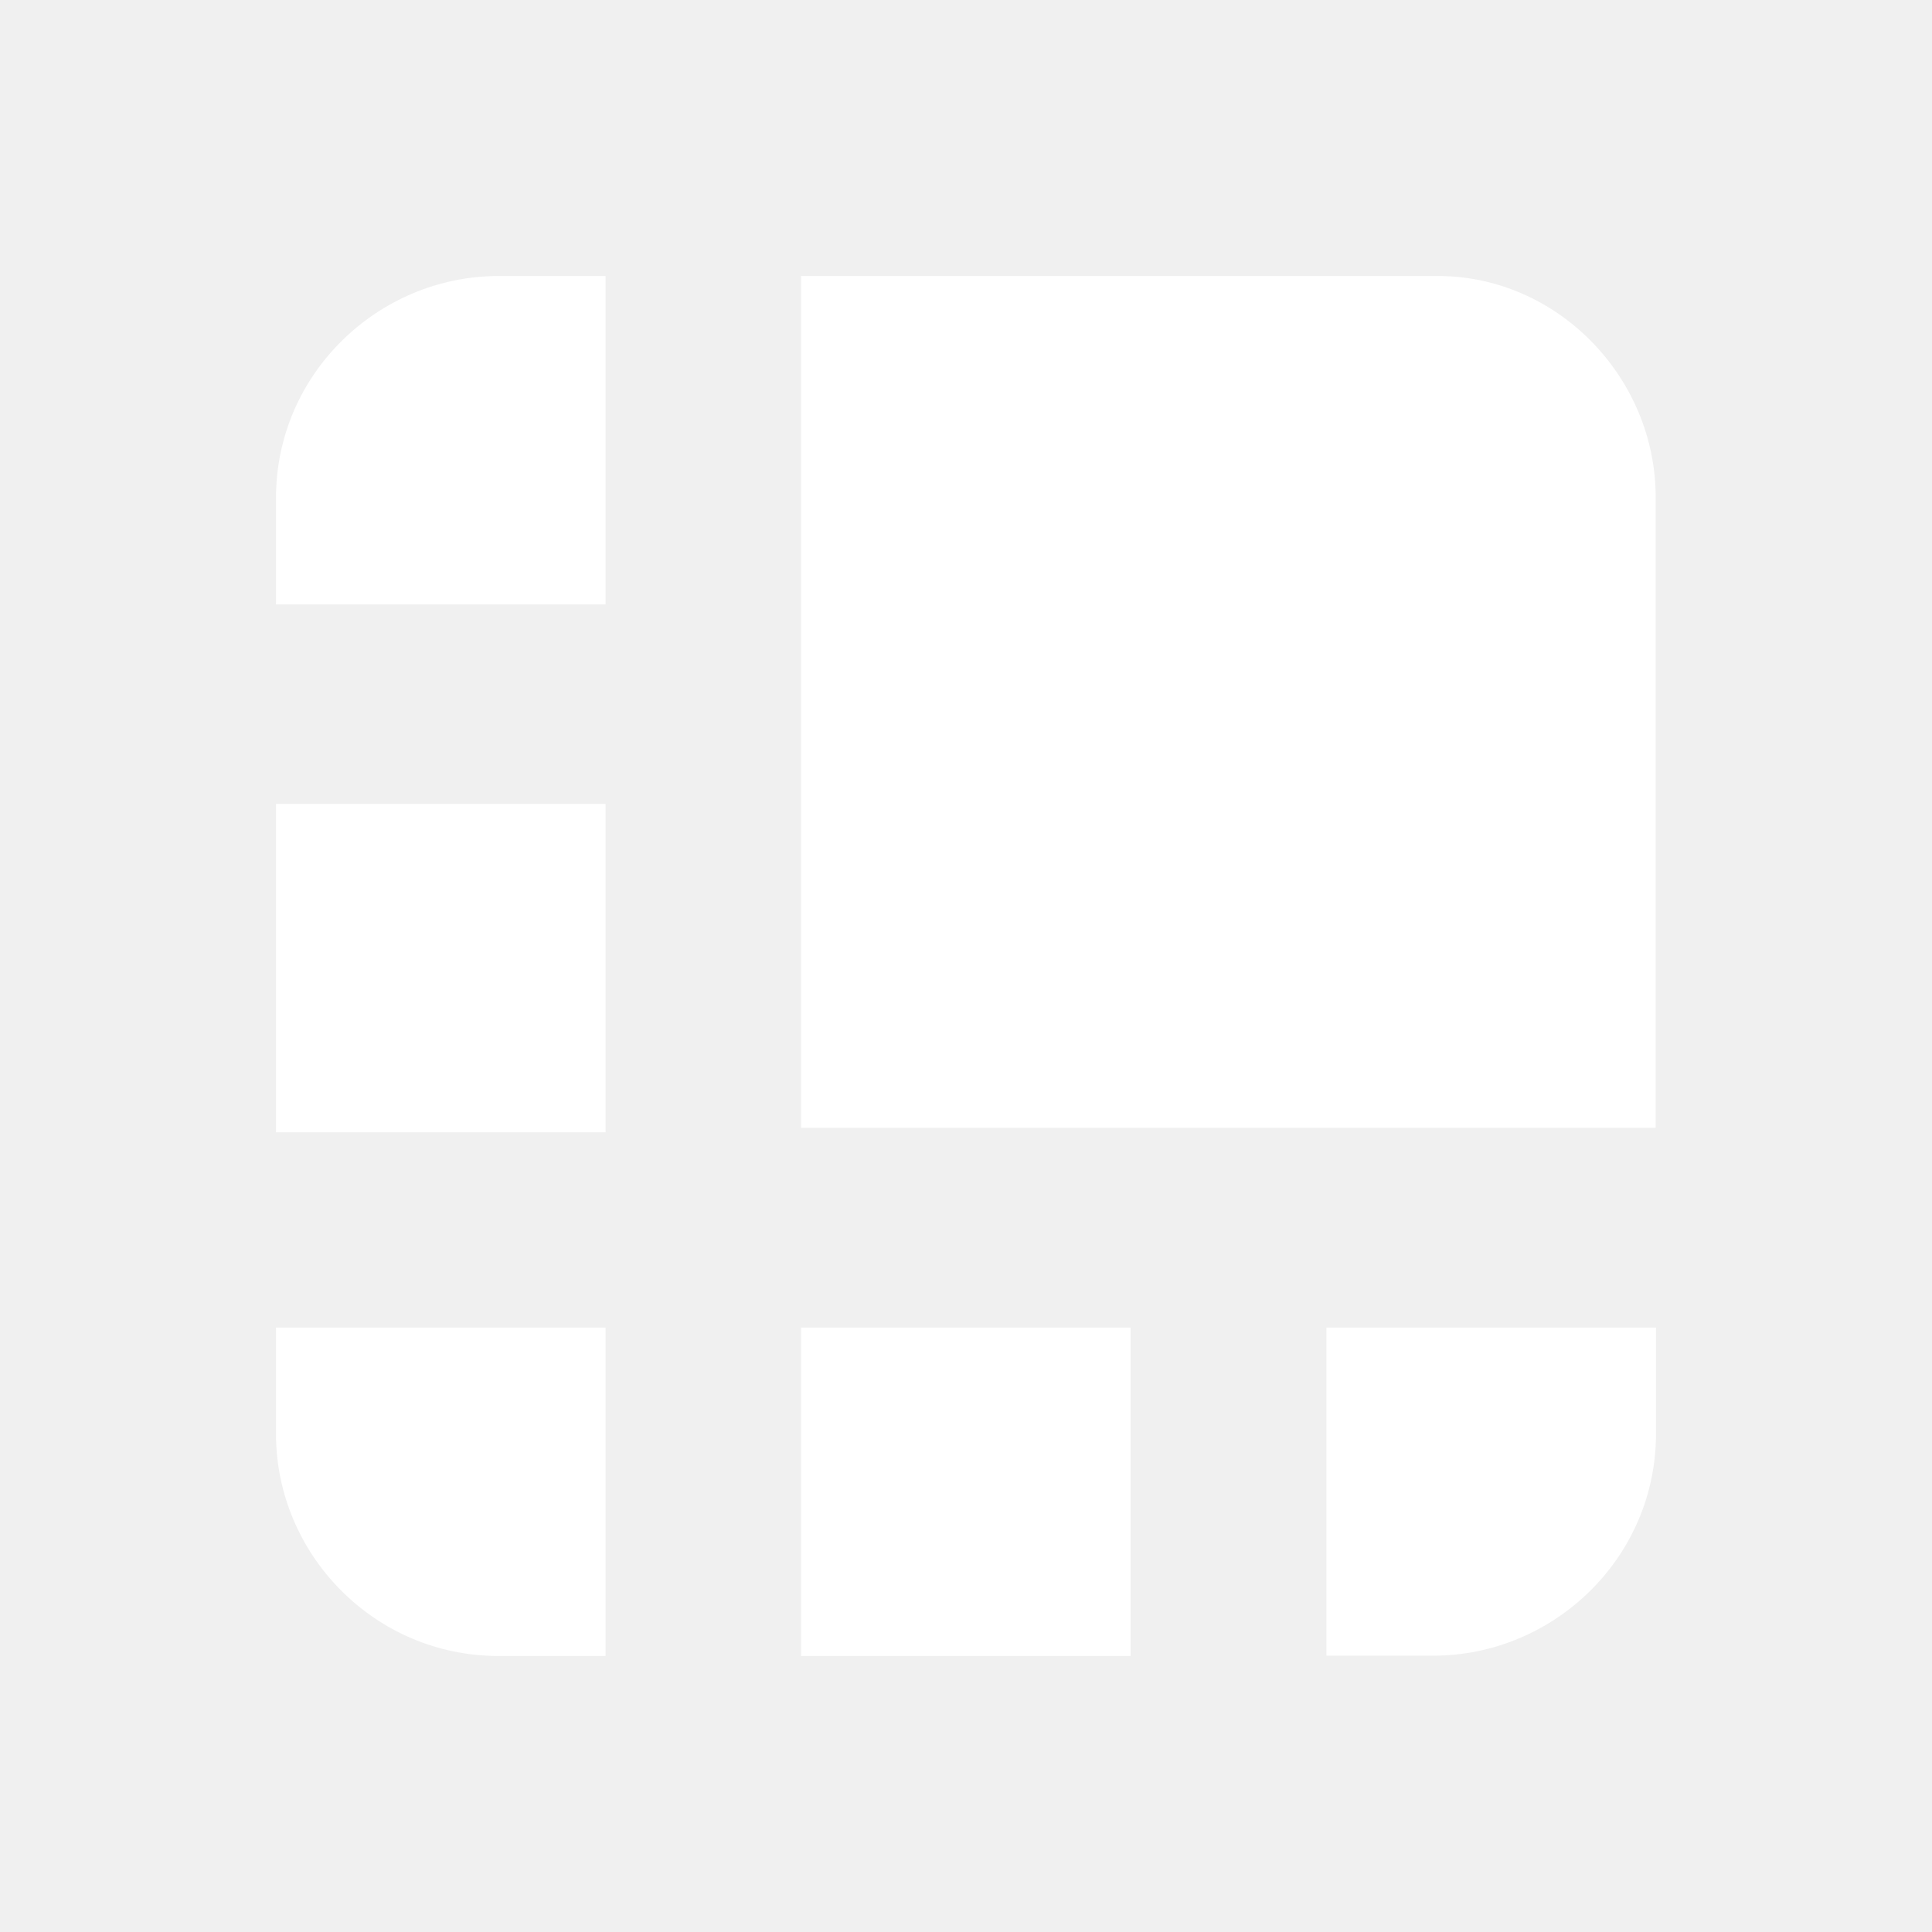
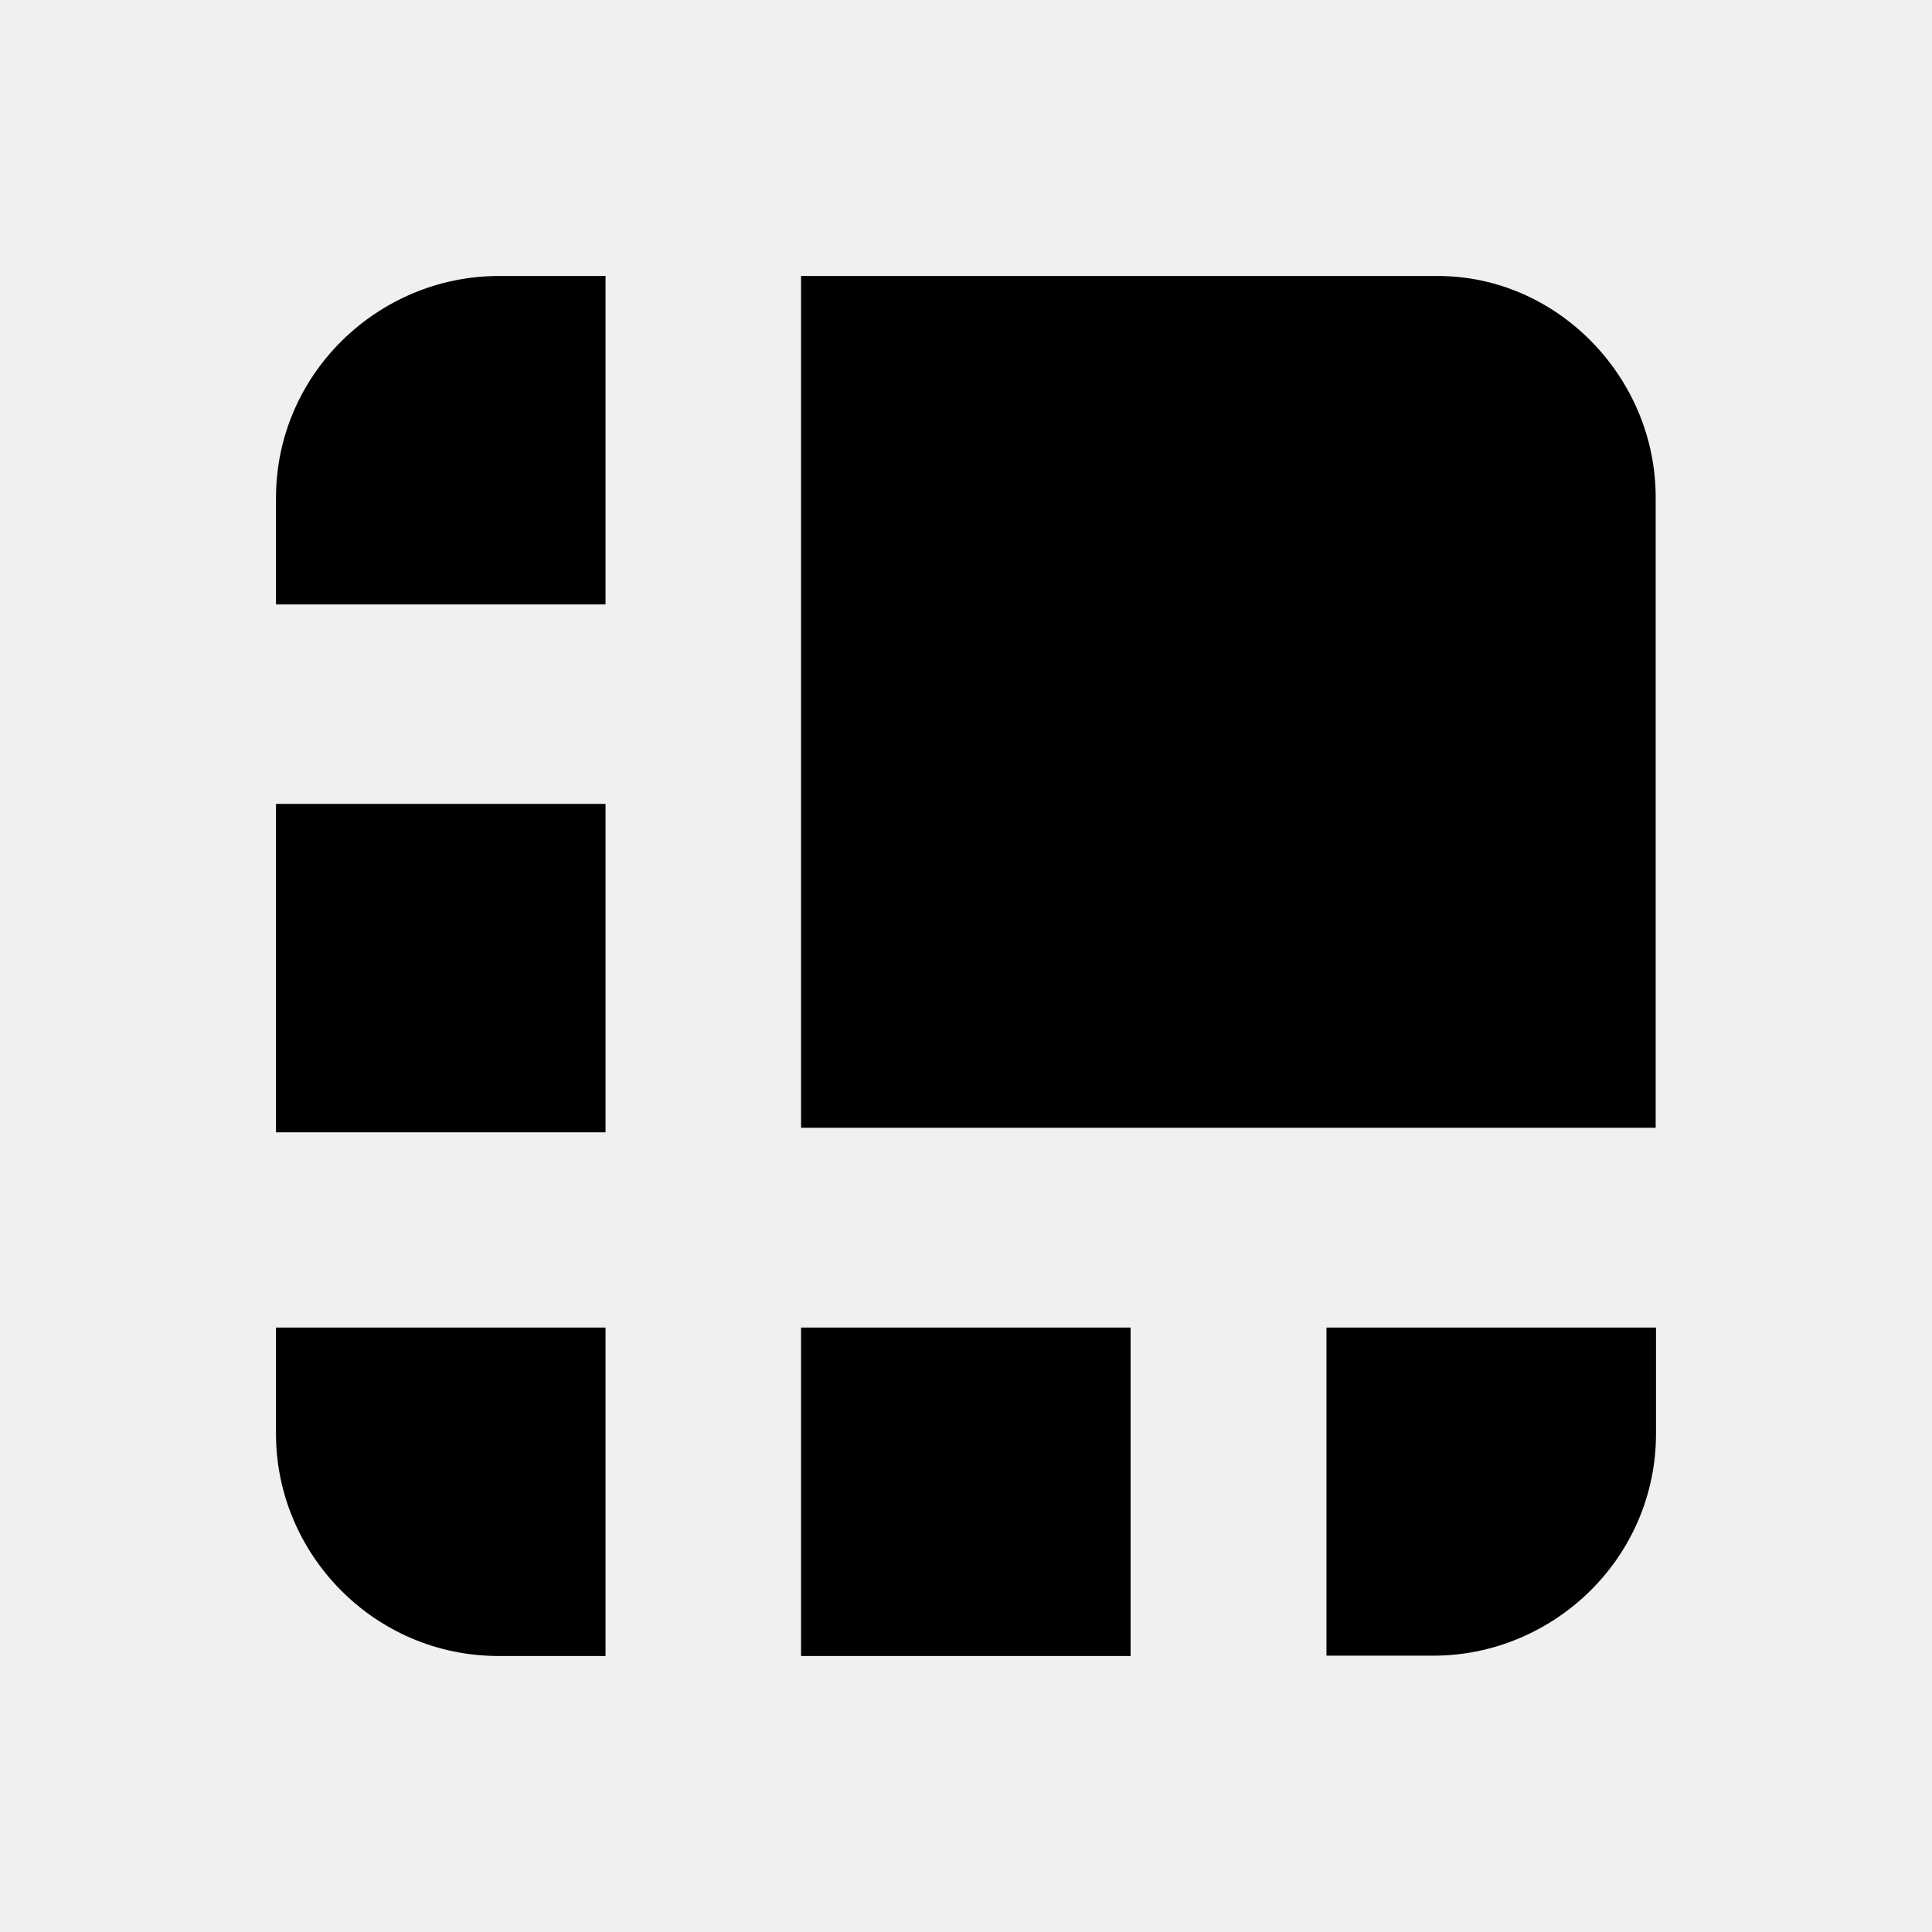
<svg xmlns="http://www.w3.org/2000/svg" width="35" height="35" viewBox="0 0 35 35" fill="none">
-   <path d="M14.512 5H26.048C28.222 5 30 6.847 29.994 9.015V20.431H14.512V5Z" fill="white" />
-   <path d="M9.034 5H10.97V10.95H5V9.021C5 6.766 6.86 5 9.034 5Z" fill="white" />
-   <path d="M10.97 14.563H5V20.513H10.97V14.563Z" fill="white" />
-   <path d="M25.966 29.994H24.03V24.05H30V25.973C30 28.228 28.14 29.994 25.966 29.994Z" fill="white" />
-   <path d="M20.482 24.05H14.512V30H20.482V24.05Z" fill="white" />
-   <path d="M5 25.979V24.05H10.97V30H9.034C6.771 30 5 28.146 5 25.979Z" fill="white" />
+   <path d="M14.512 5H26.048C28.222 5 30 6.847 29.994 9.015V20.431H14.512V5Z" fill="black" />
+   <path d="M9.034 5H10.97V10.95H5V9.021C5 6.766 6.86 5 9.034 5Z" fill="black" />
+   <path d="M10.97 14.563H5V20.513H10.97V14.563Z" fill="black" />
+   <path d="M25.966 29.994H24.03V24.05H30V25.973C30 28.228 28.14 29.994 25.966 29.994Z" fill="black" />
+   <path d="M20.482 24.05H14.512V30H20.482V24.05Z" fill="black" />
+   <path d="M5 25.979V24.05H10.97V30H9.034C6.771 30 5 28.146 5 25.979Z" fill="black" />
</svg>
